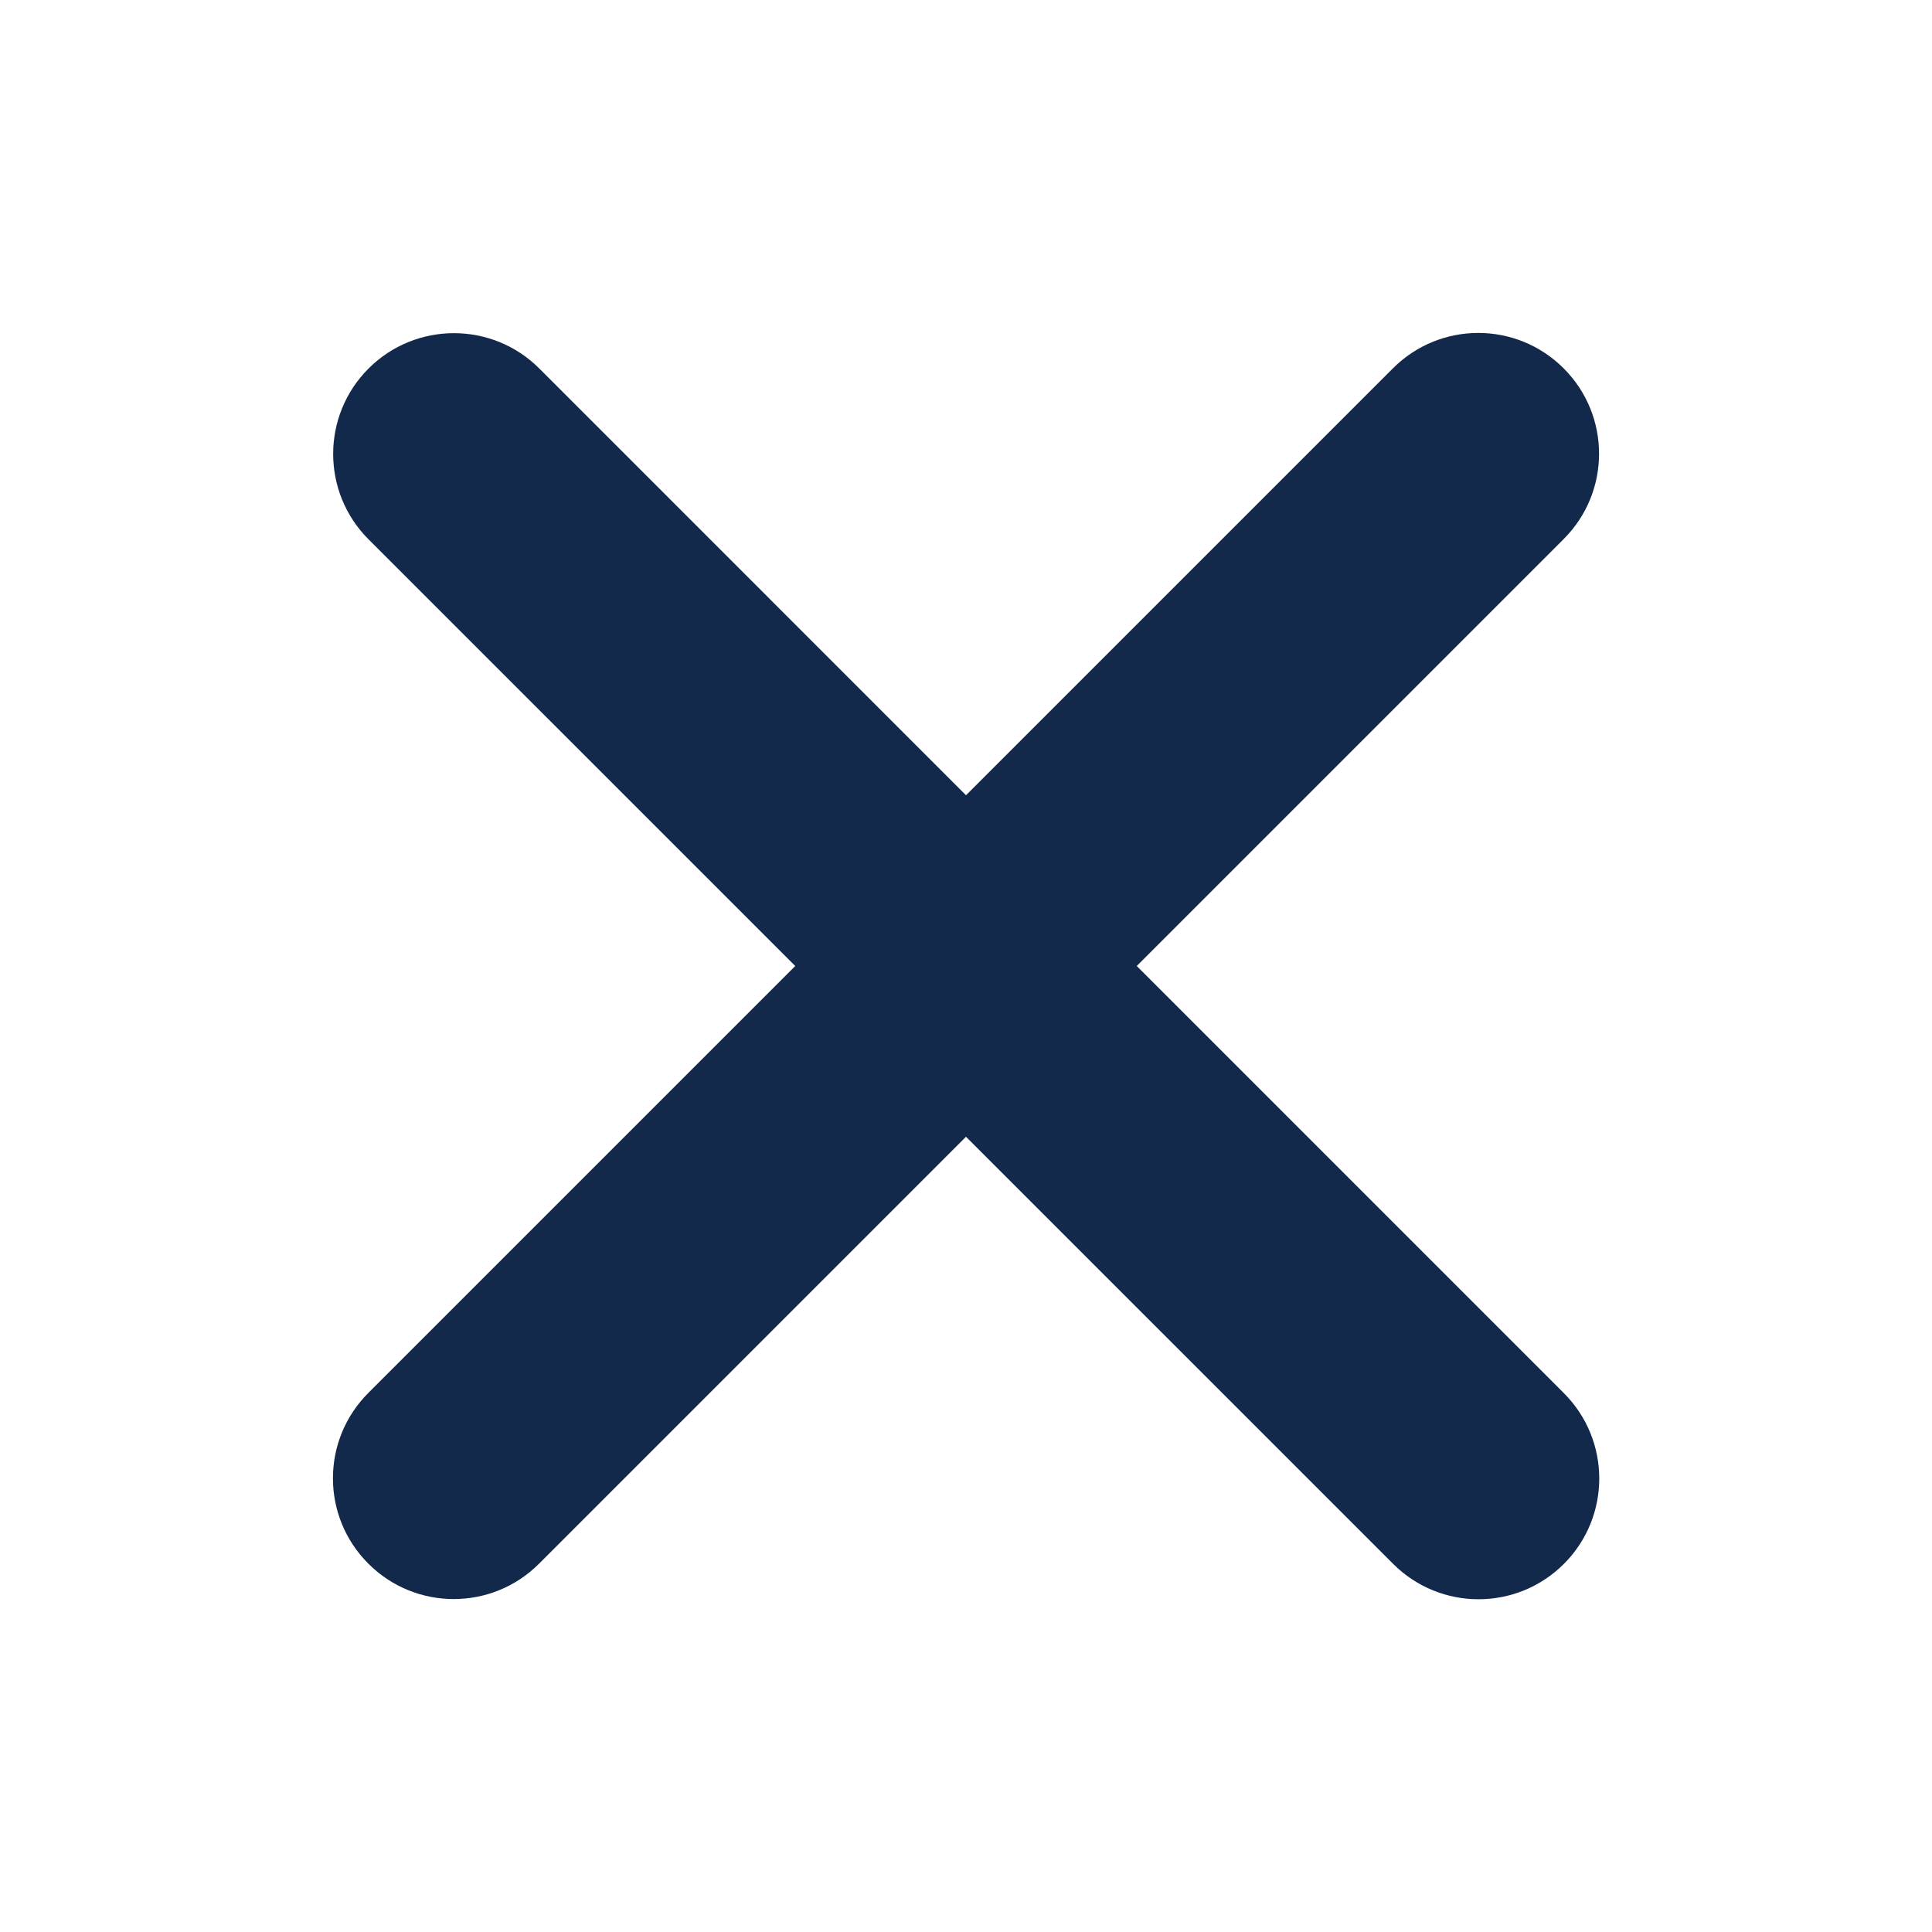
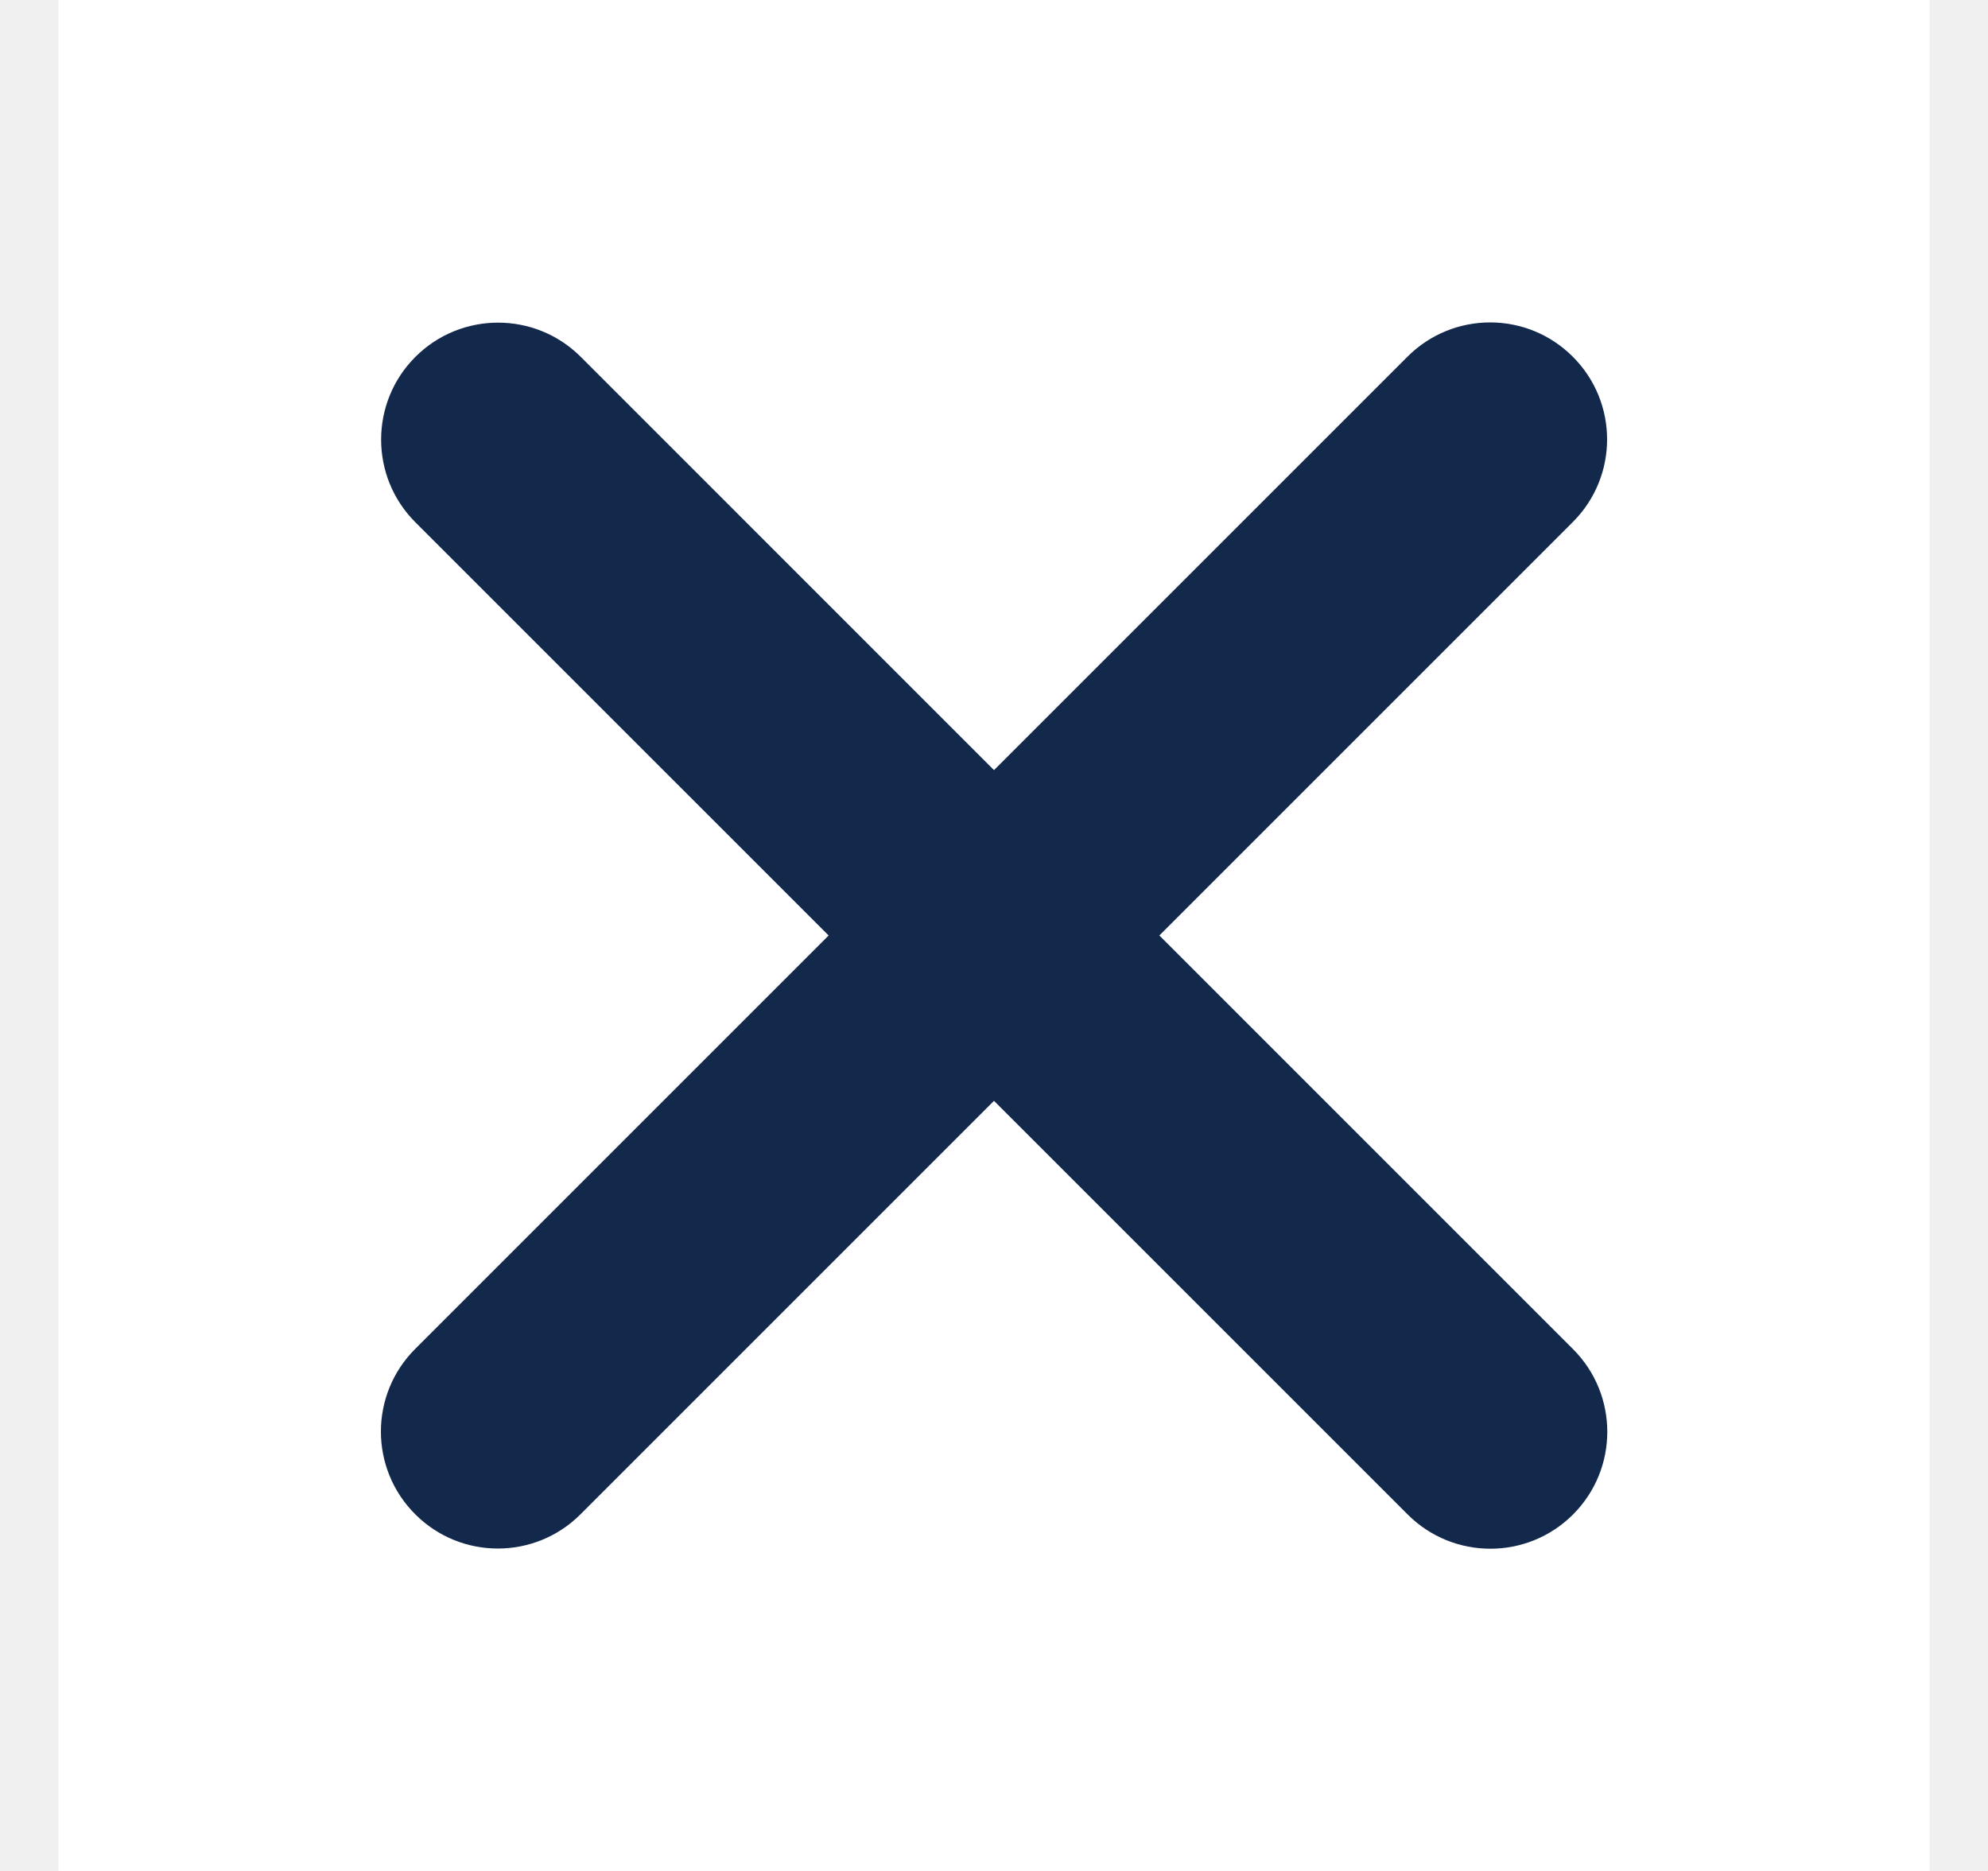
- <svg xmlns="http://www.w3.org/2000/svg" width="32px" height="32px" viewBox="0 0 32 32" version="1.1">
+ <svg xmlns="http://www.w3.org/2000/svg" width="34px" height="32px" viewBox="0 0 32 32" version="1.1">
  <g stroke="none" stroke-width="1" fill="none" fill-rule="evenodd">
    <rect fill="#FFFFFF" x="0" y="0" width="32" height="32" />
    <path d="M6.101,23.071 L23.071,6.101 C23.852,5.319 25.118,5.319 25.899,6.101 C26.681,6.882 26.681,8.148 25.899,8.929 L8.929,25.899 C8.148,26.681 6.882,26.681 6.101,25.899 C5.319,25.118 5.319,23.852 6.101,23.071 Z" fill="#13294b" />
    <path d="M8.933,6.104 L25.903,23.075 C26.684,23.856 26.684,25.122 25.903,25.903 C25.122,26.684 23.856,26.684 23.075,25.903 L6.104,8.933 C5.323,8.152 5.323,6.885 6.104,6.104 C6.885,5.323 8.152,5.323 8.933,6.104 Z" fill="#13294b" />
  </g>
</svg>
